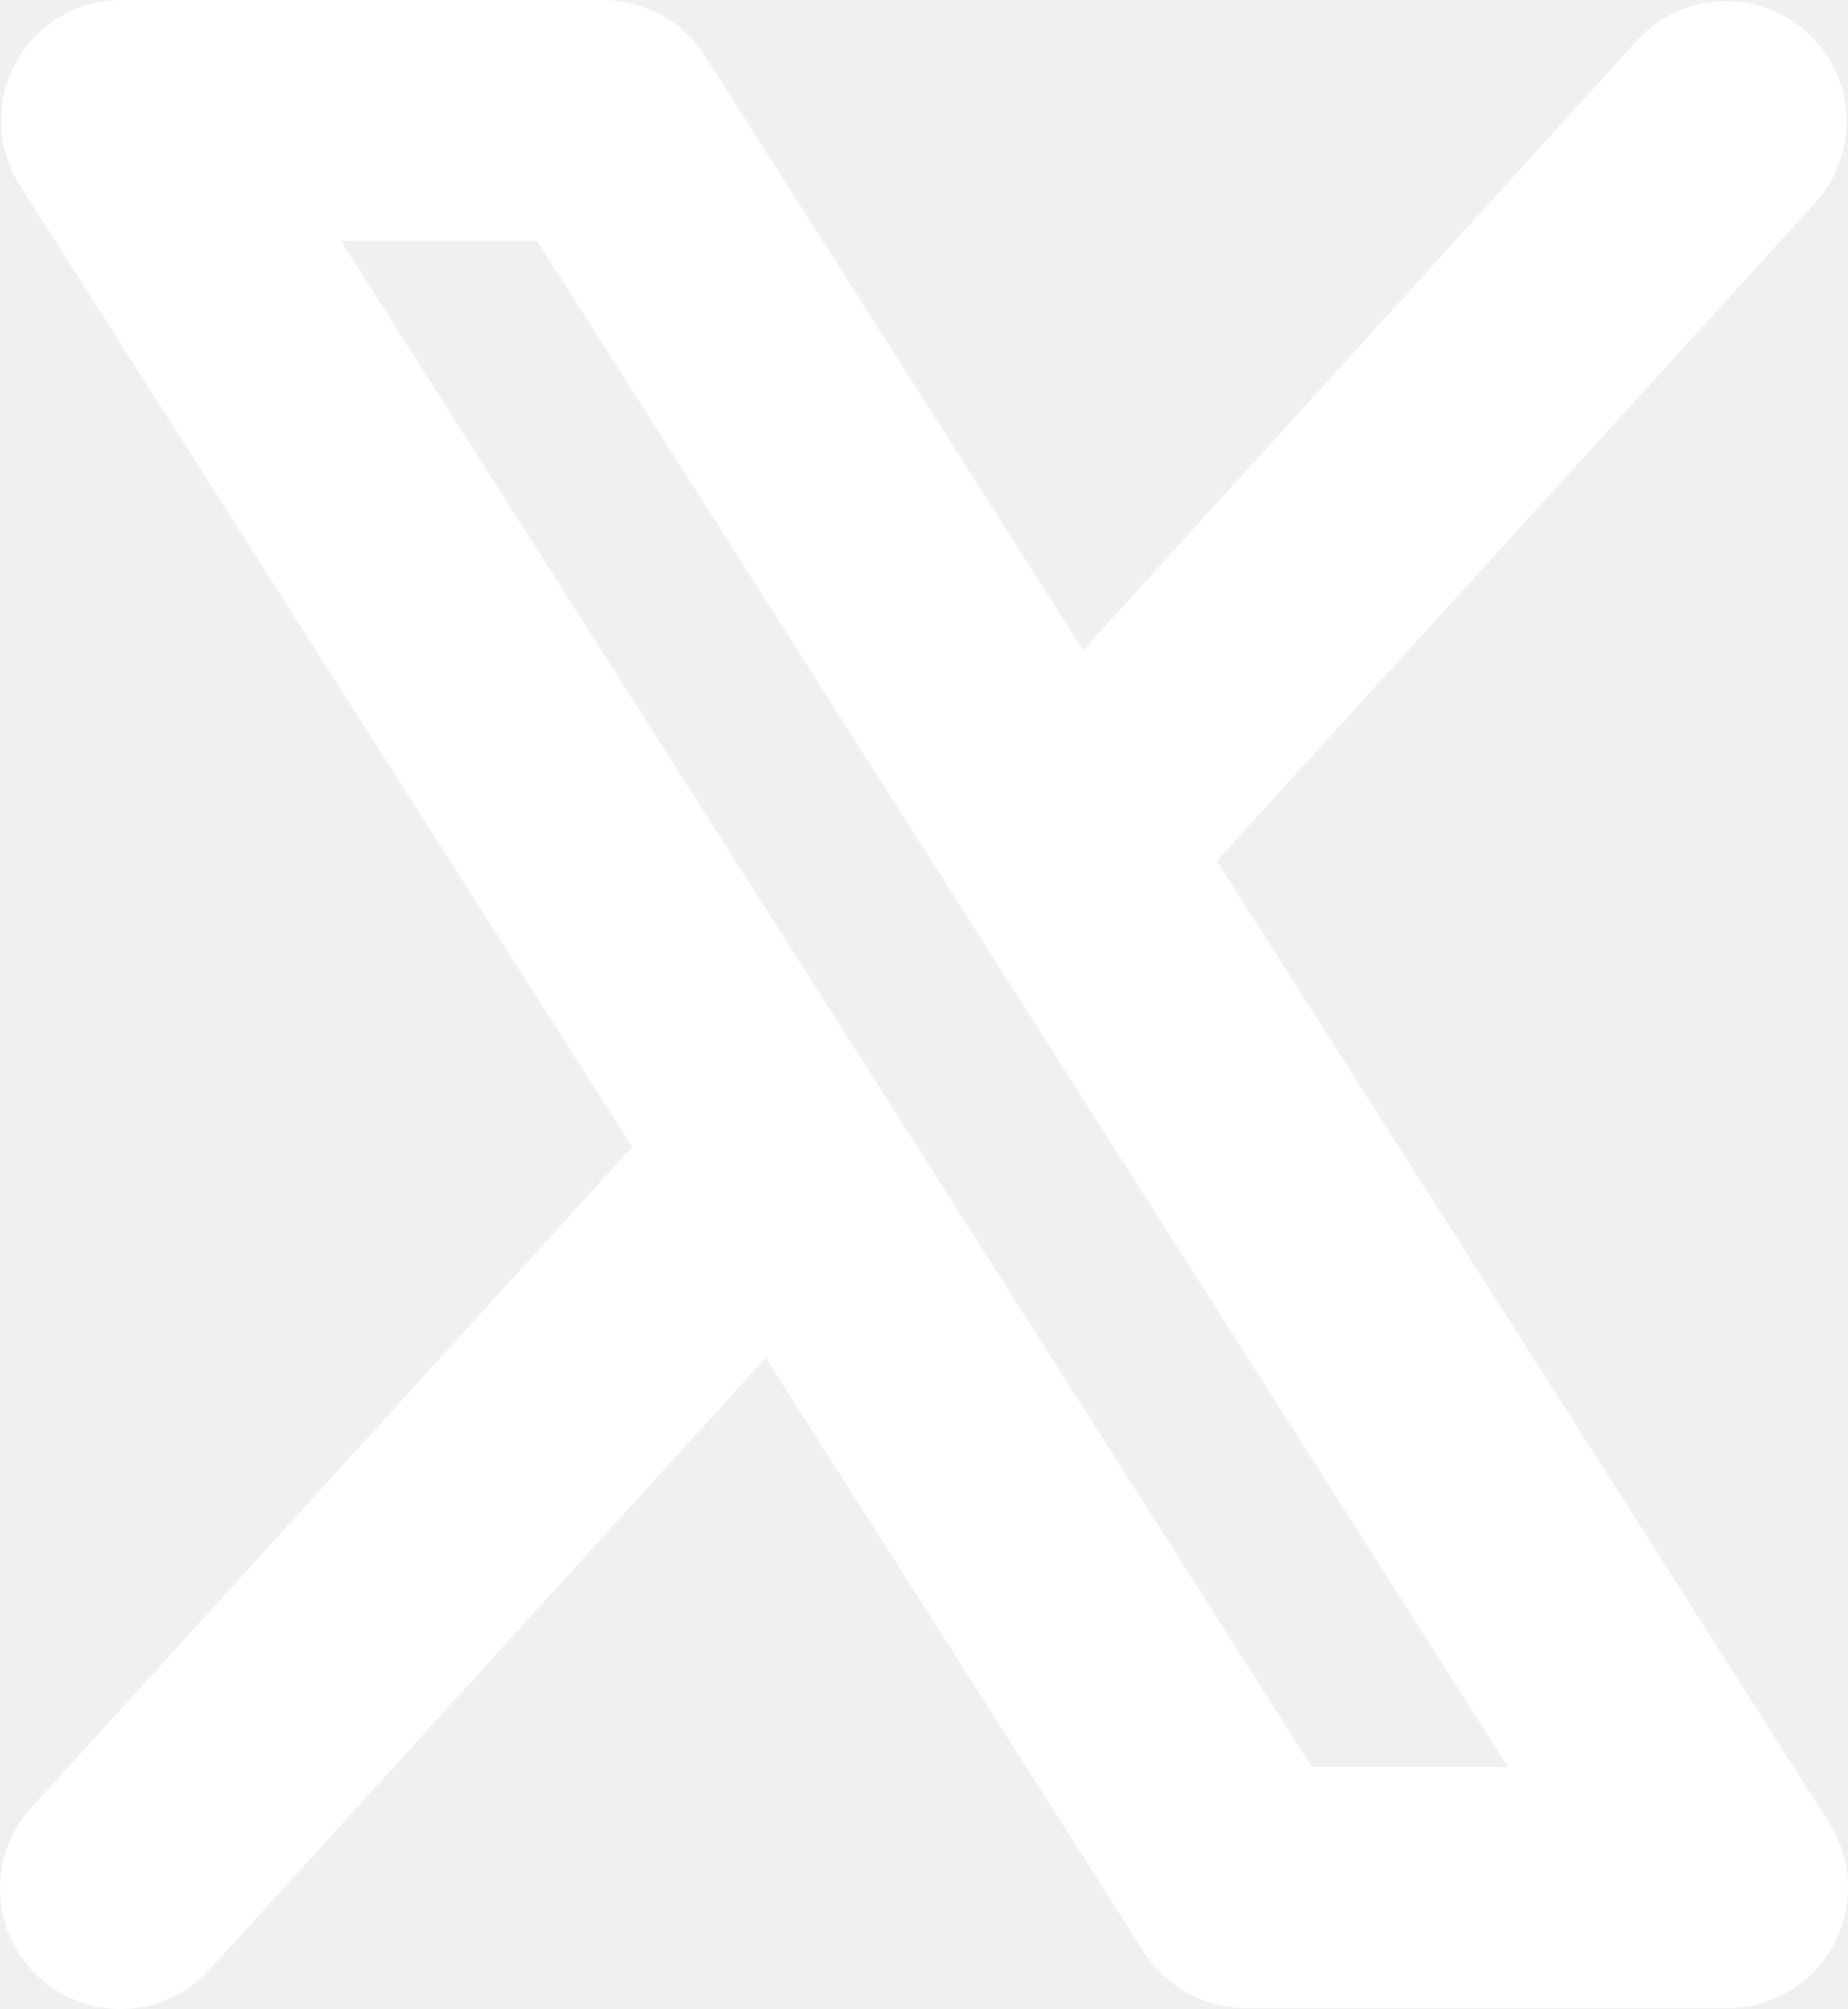
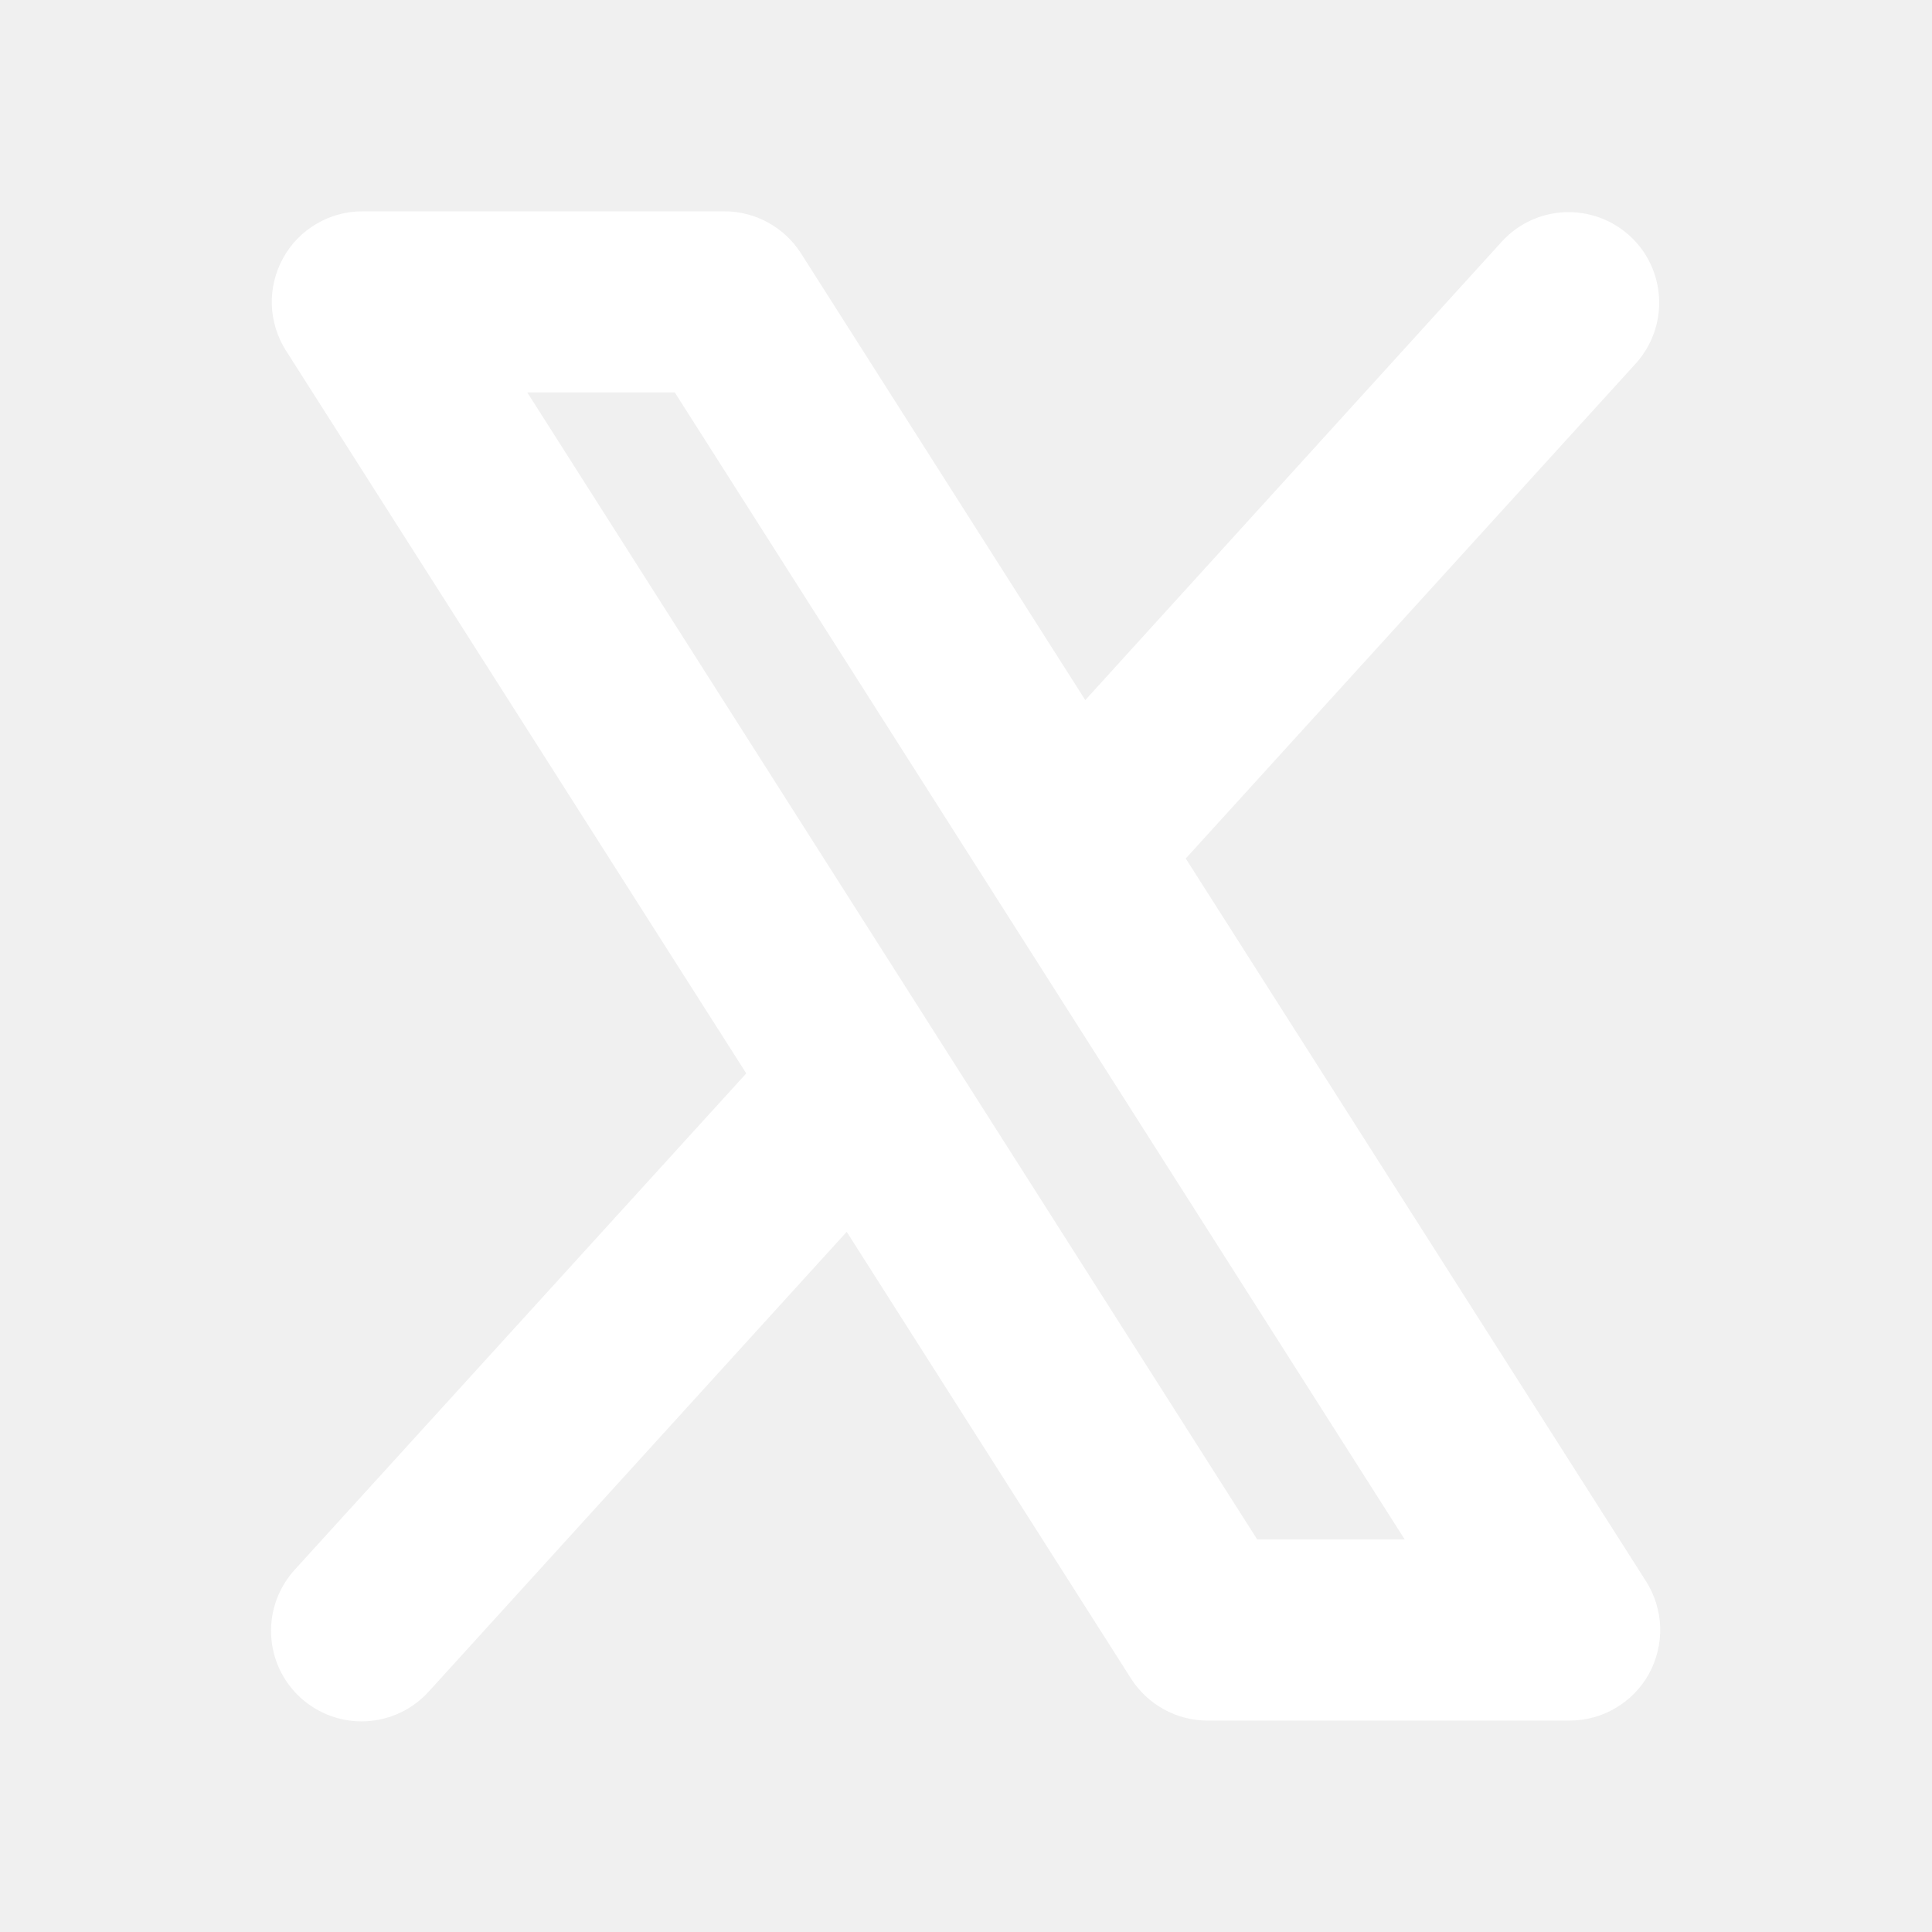
- <svg xmlns="http://www.w3.org/2000/svg" preserveAspectRatio="none" overflow="visible" style="display: block;" width="14.382" height="15.633" viewBox="0 0 14.382 15.633" fill="none">
+ <svg xmlns="http://www.w3.org/2000/svg" style="display: block;" width="20" height="20" viewBox="-2.806 -2.188 20.002 20.002" fill="none">
  <path id="Vector" d="M14.236 14.184L9.47 6.7L14.136 1.568C14.299 1.383 14.384 1.142 14.37 0.895C14.357 0.649 14.248 0.418 14.065 0.252C13.882 0.086 13.642 -0.001 13.395 0.009C13.149 0.019 12.916 0.126 12.748 0.307L8.43 5.06L5.486 0.434C5.401 0.301 5.284 0.192 5.146 0.116C5.008 0.04 4.853 7.27025e-05 4.695 0H0.945C0.777 7.74095e-05 0.612 0.045 0.468 0.131C0.323 0.216 0.204 0.339 0.124 0.486C0.043 0.634 0.003 0.8 0.008 0.968C0.014 1.136 0.064 1.299 0.154 1.441L4.92 8.925L0.251 14.057C0.167 14.148 0.101 14.255 0.058 14.371C0.015 14.487 -0.004 14.611 0.001 14.735C0.006 14.859 0.036 14.981 0.088 15.093C0.141 15.205 0.215 15.306 0.307 15.39C0.399 15.473 0.506 15.537 0.623 15.579C0.74 15.621 0.864 15.639 0.988 15.632C1.112 15.625 1.233 15.594 1.345 15.54C1.457 15.486 1.556 15.411 1.639 15.318L5.96 10.565L8.904 15.191C8.989 15.324 9.106 15.433 9.244 15.509C9.382 15.585 9.537 15.625 9.695 15.625H13.445C13.613 15.625 13.778 15.58 13.922 15.494C14.067 15.409 14.186 15.286 14.267 15.139C14.347 14.991 14.387 14.825 14.382 14.657C14.376 14.489 14.326 14.326 14.236 14.184ZM10.21 13.75L2.653 1.875H4.18L11.737 13.75H10.21Z" fill="white" />
</svg>
